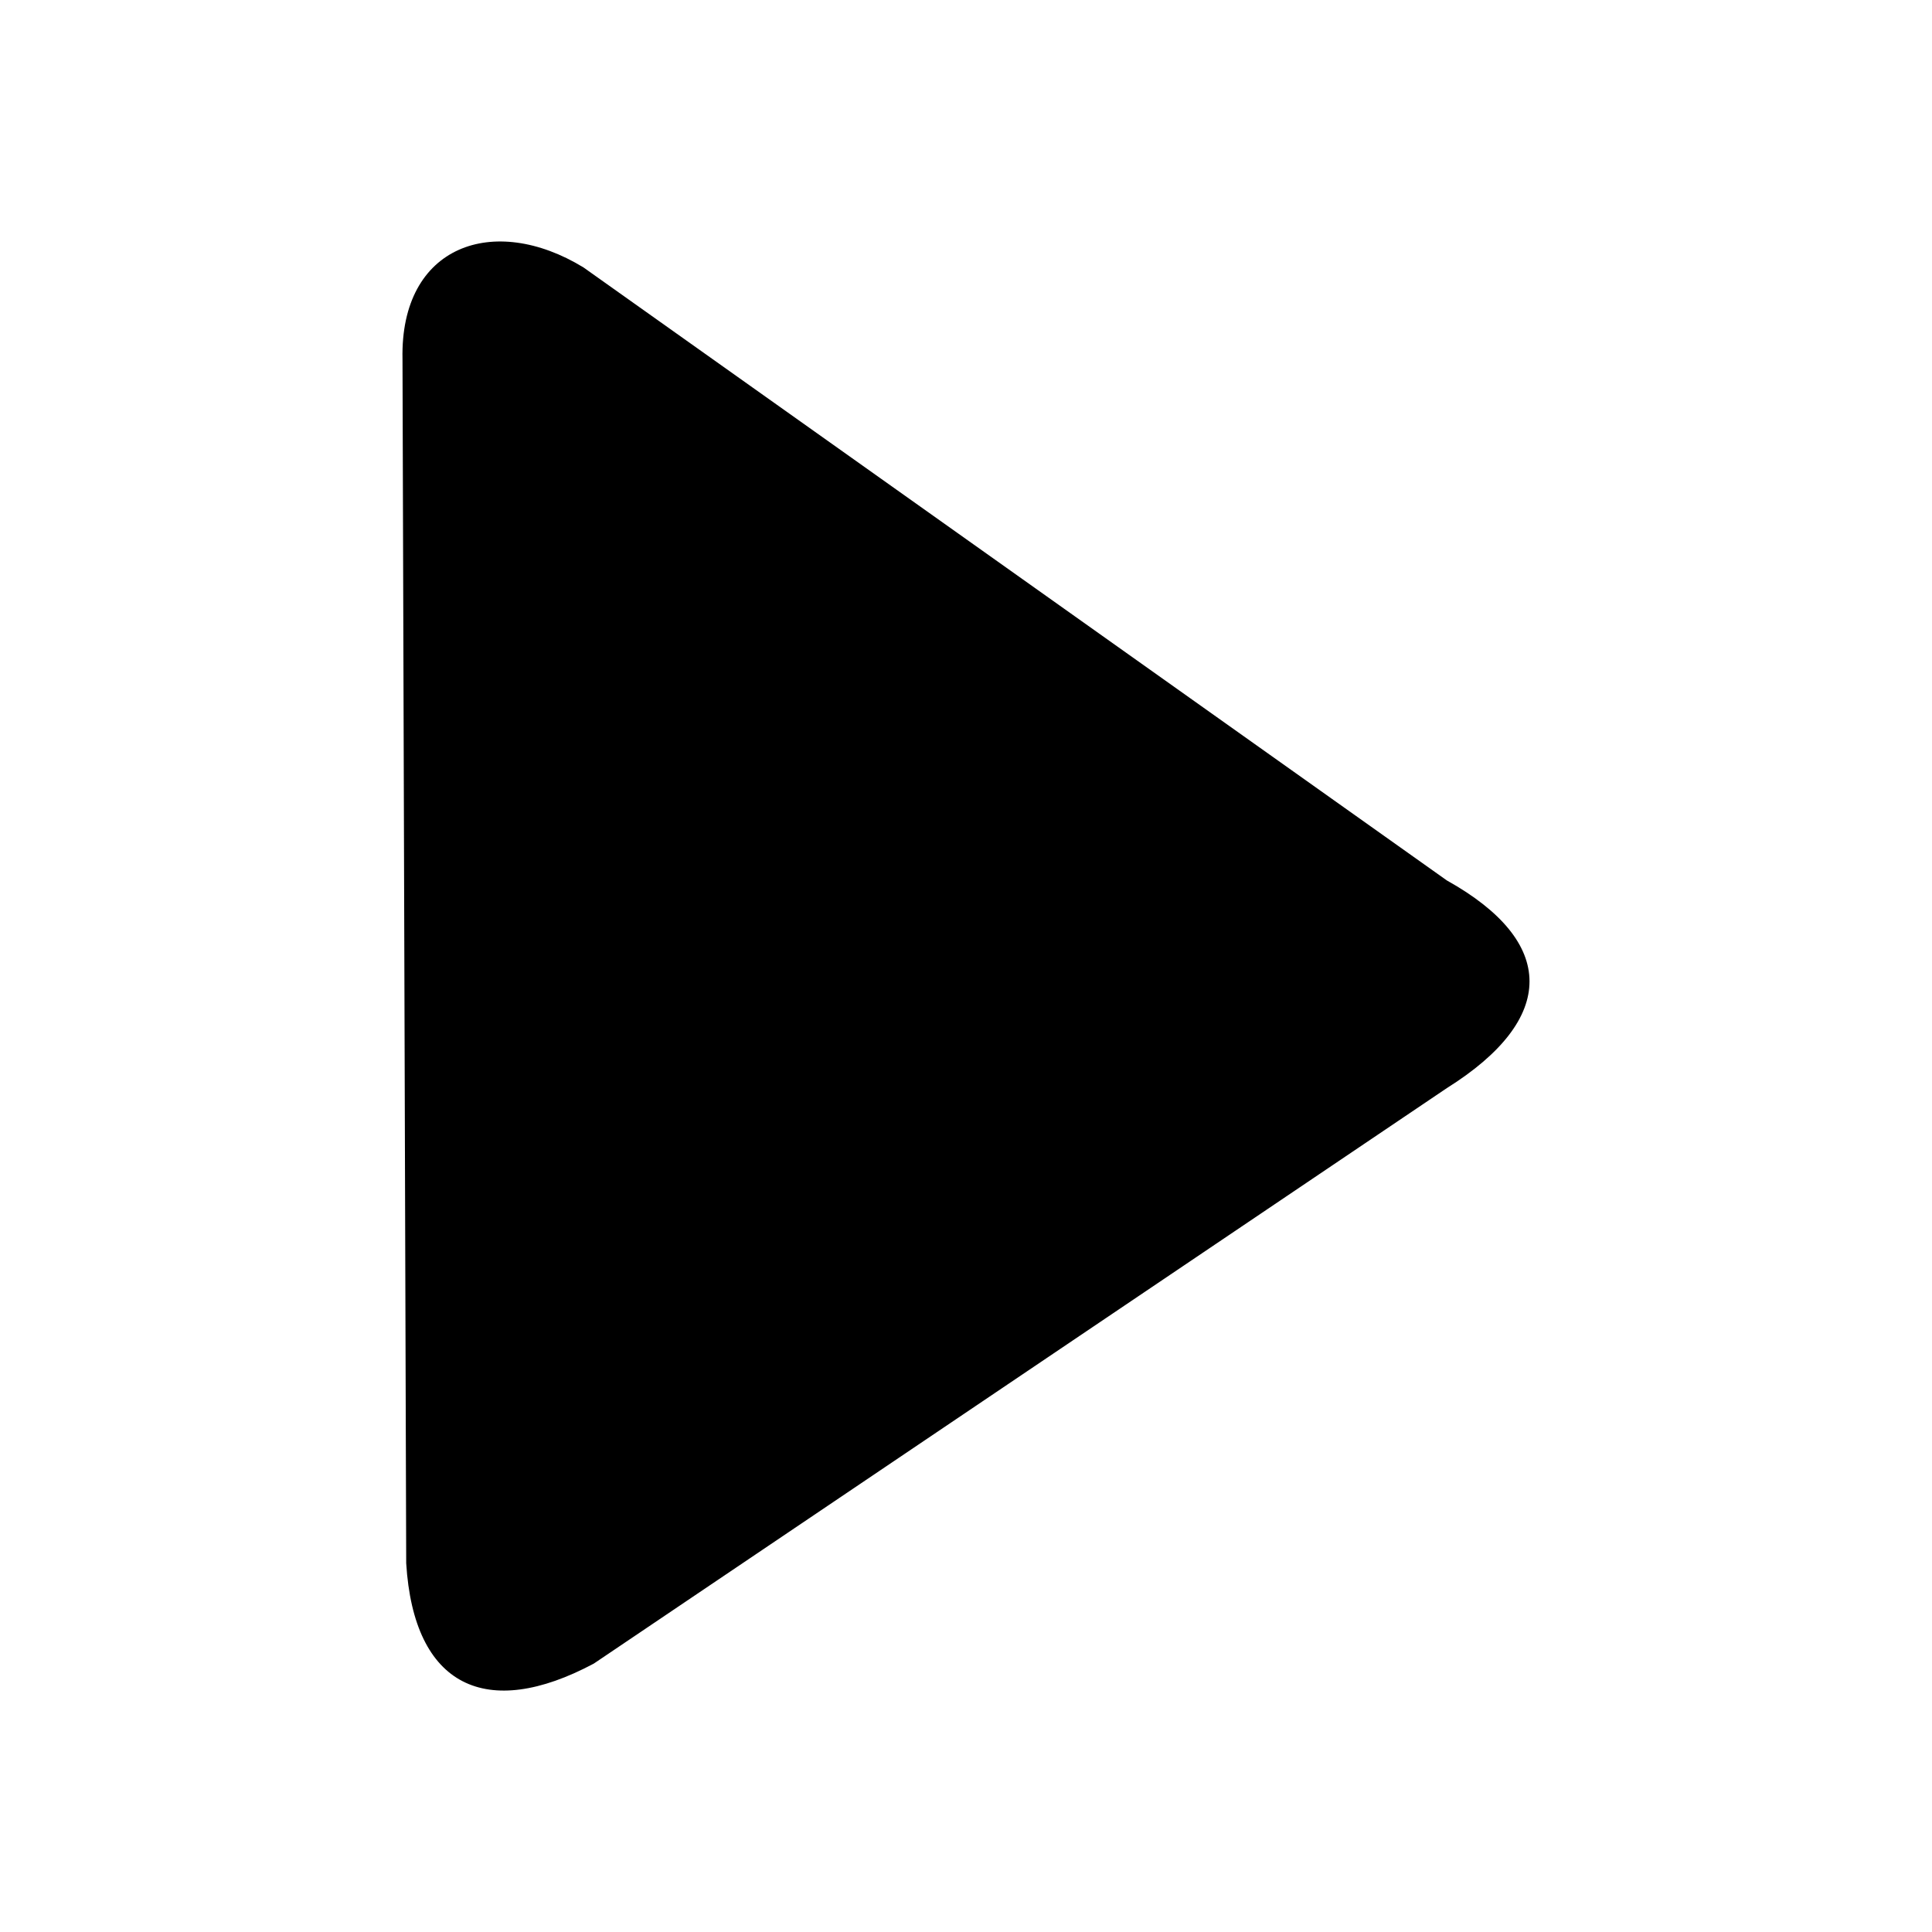
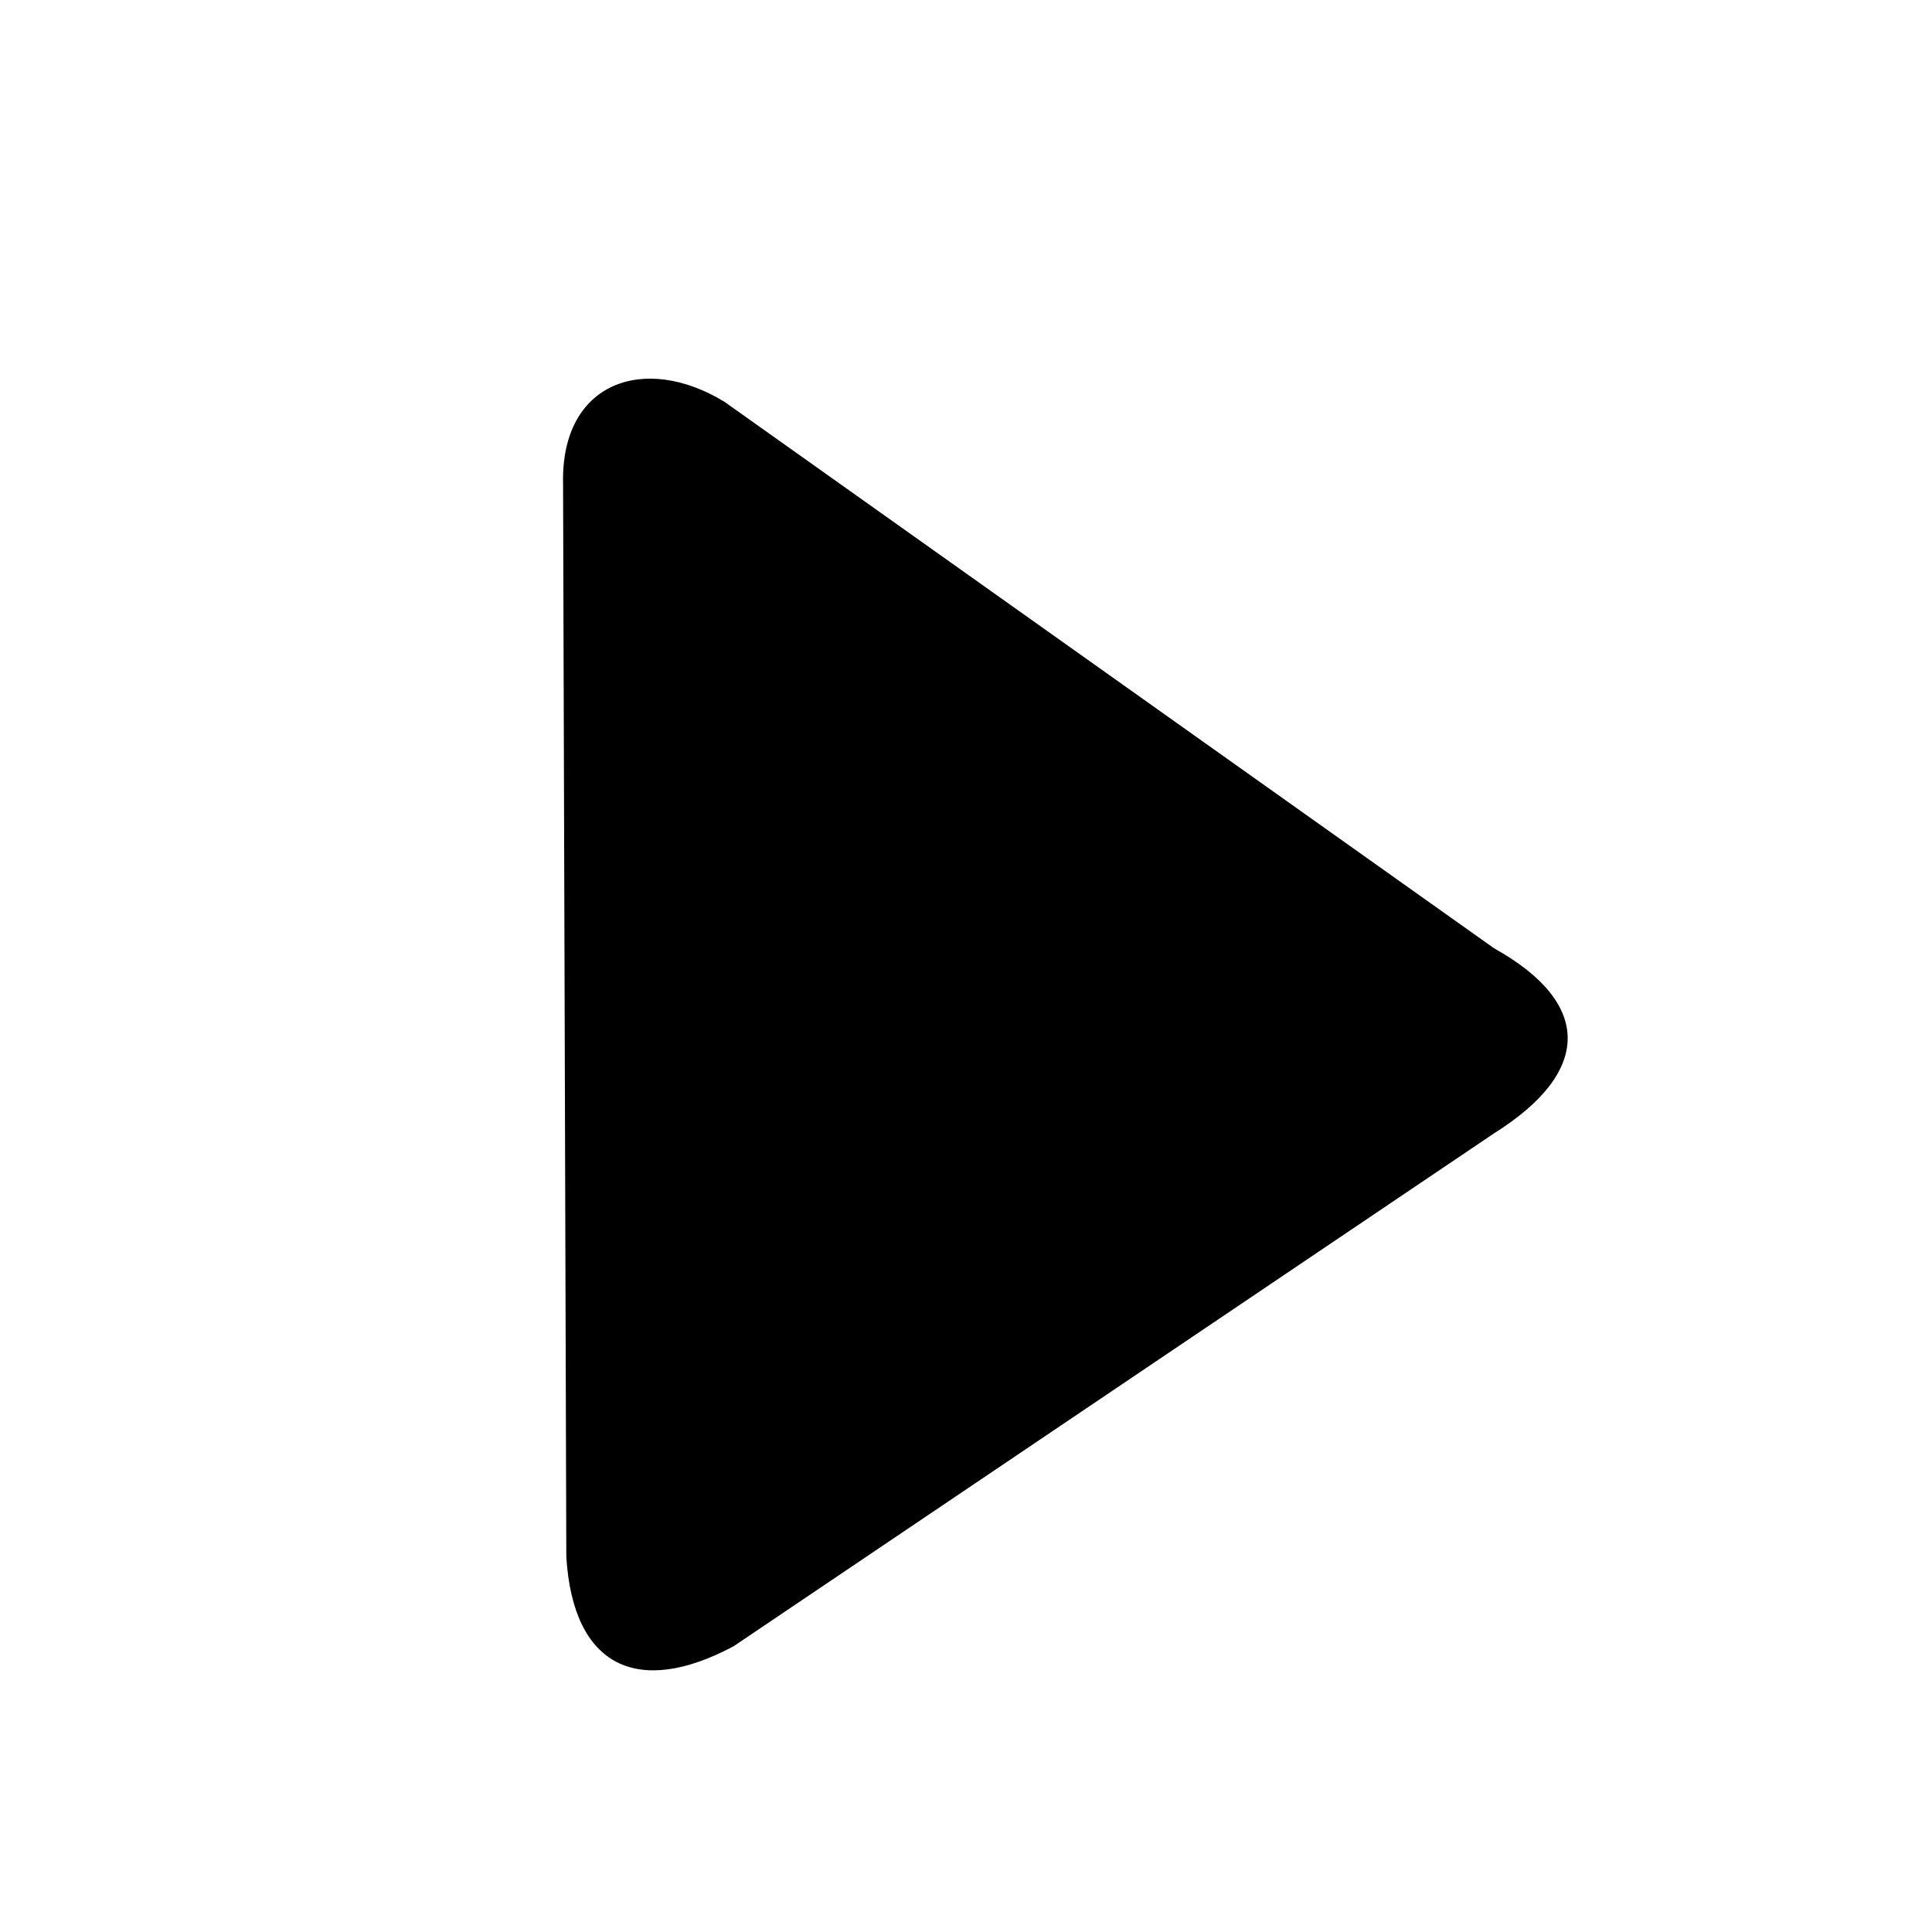
- <svg xmlns="http://www.w3.org/2000/svg" fill="none" viewBox="0 0 24 24">
-   <path fill="currentColor" d="M17.973 10.937c1.367.762 1.372 1.72 0 2.58L7.376 20.666c-1.331.71-2.236.29-2.33-1.247L5 4.46c-.03-1.416 1.136-1.817 2.248-1.138z" />
+ <svg xmlns="http://www.w3.org/2000/svg" viewBox="0 0 25 25" fill="currentColor">
+   <path d="M19.332 12.27C20.601 12.977 20.606 13.867 19.332 14.666L9.492 21.303C8.256 21.962 7.416 21.573 7.328 20.145L7.286 6.255C7.258 4.94 8.342 4.569 9.374 5.199L19.332 12.27Z" fill="currentColor" />
</svg>
